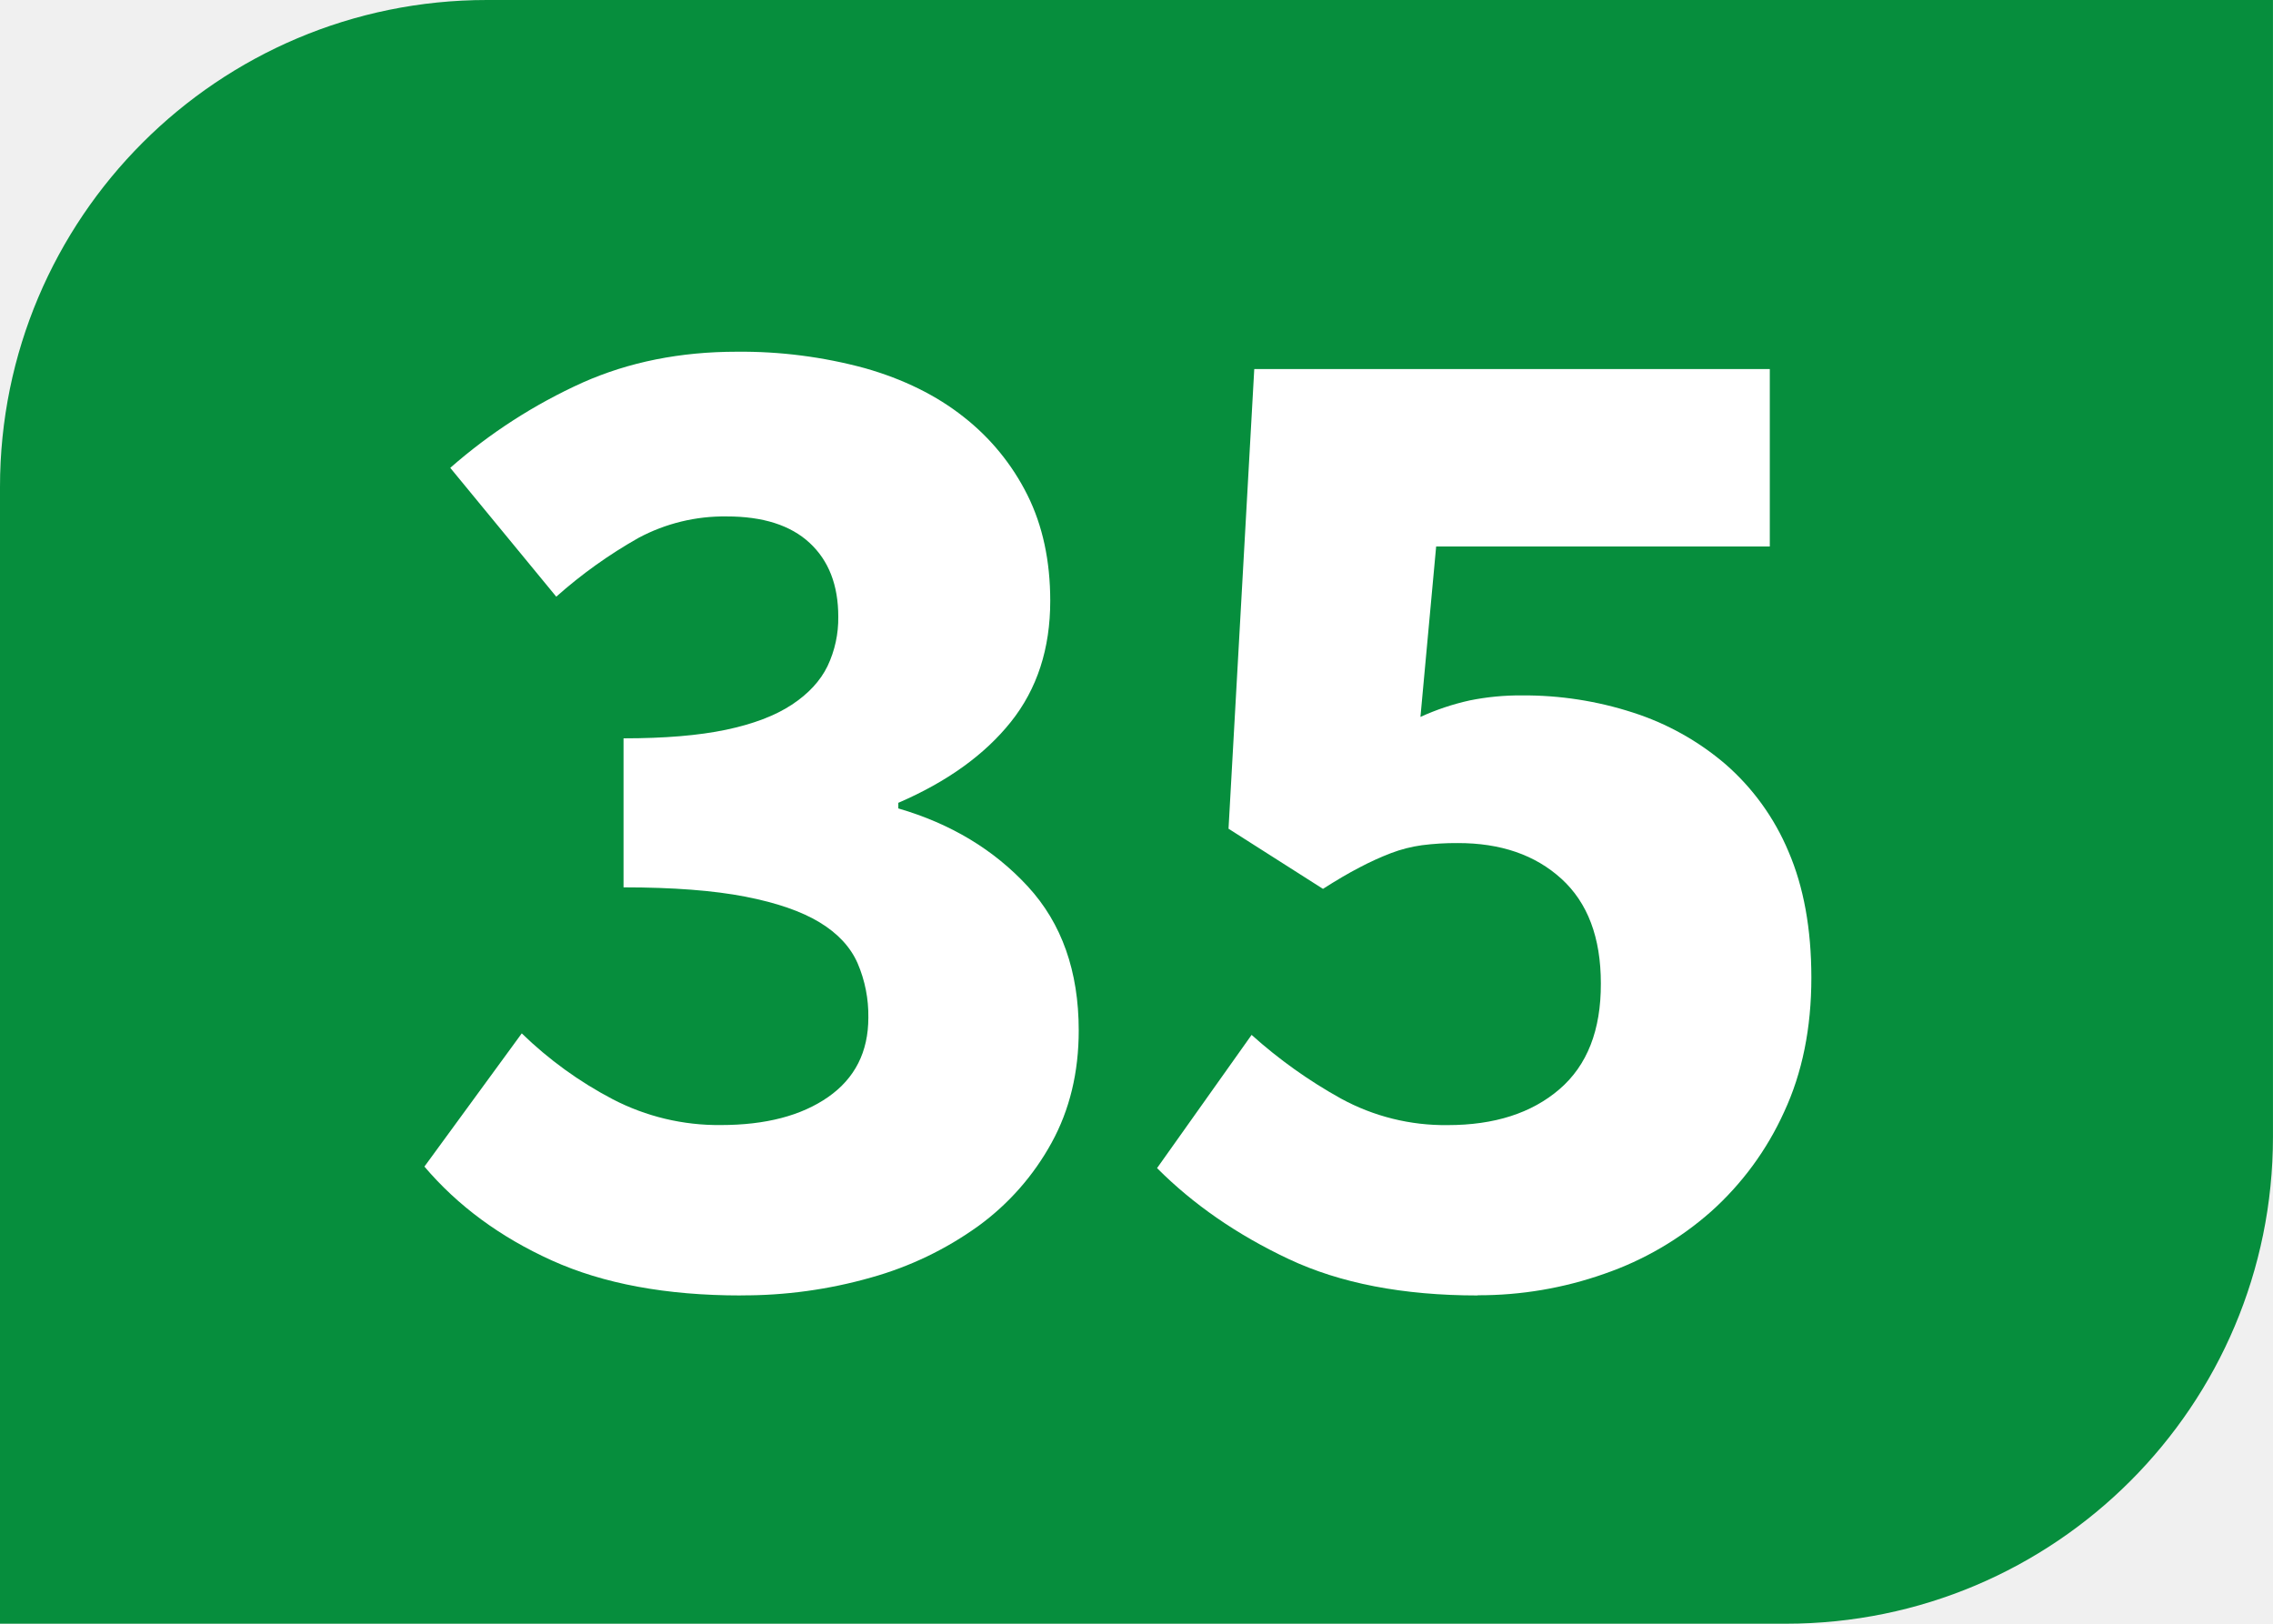
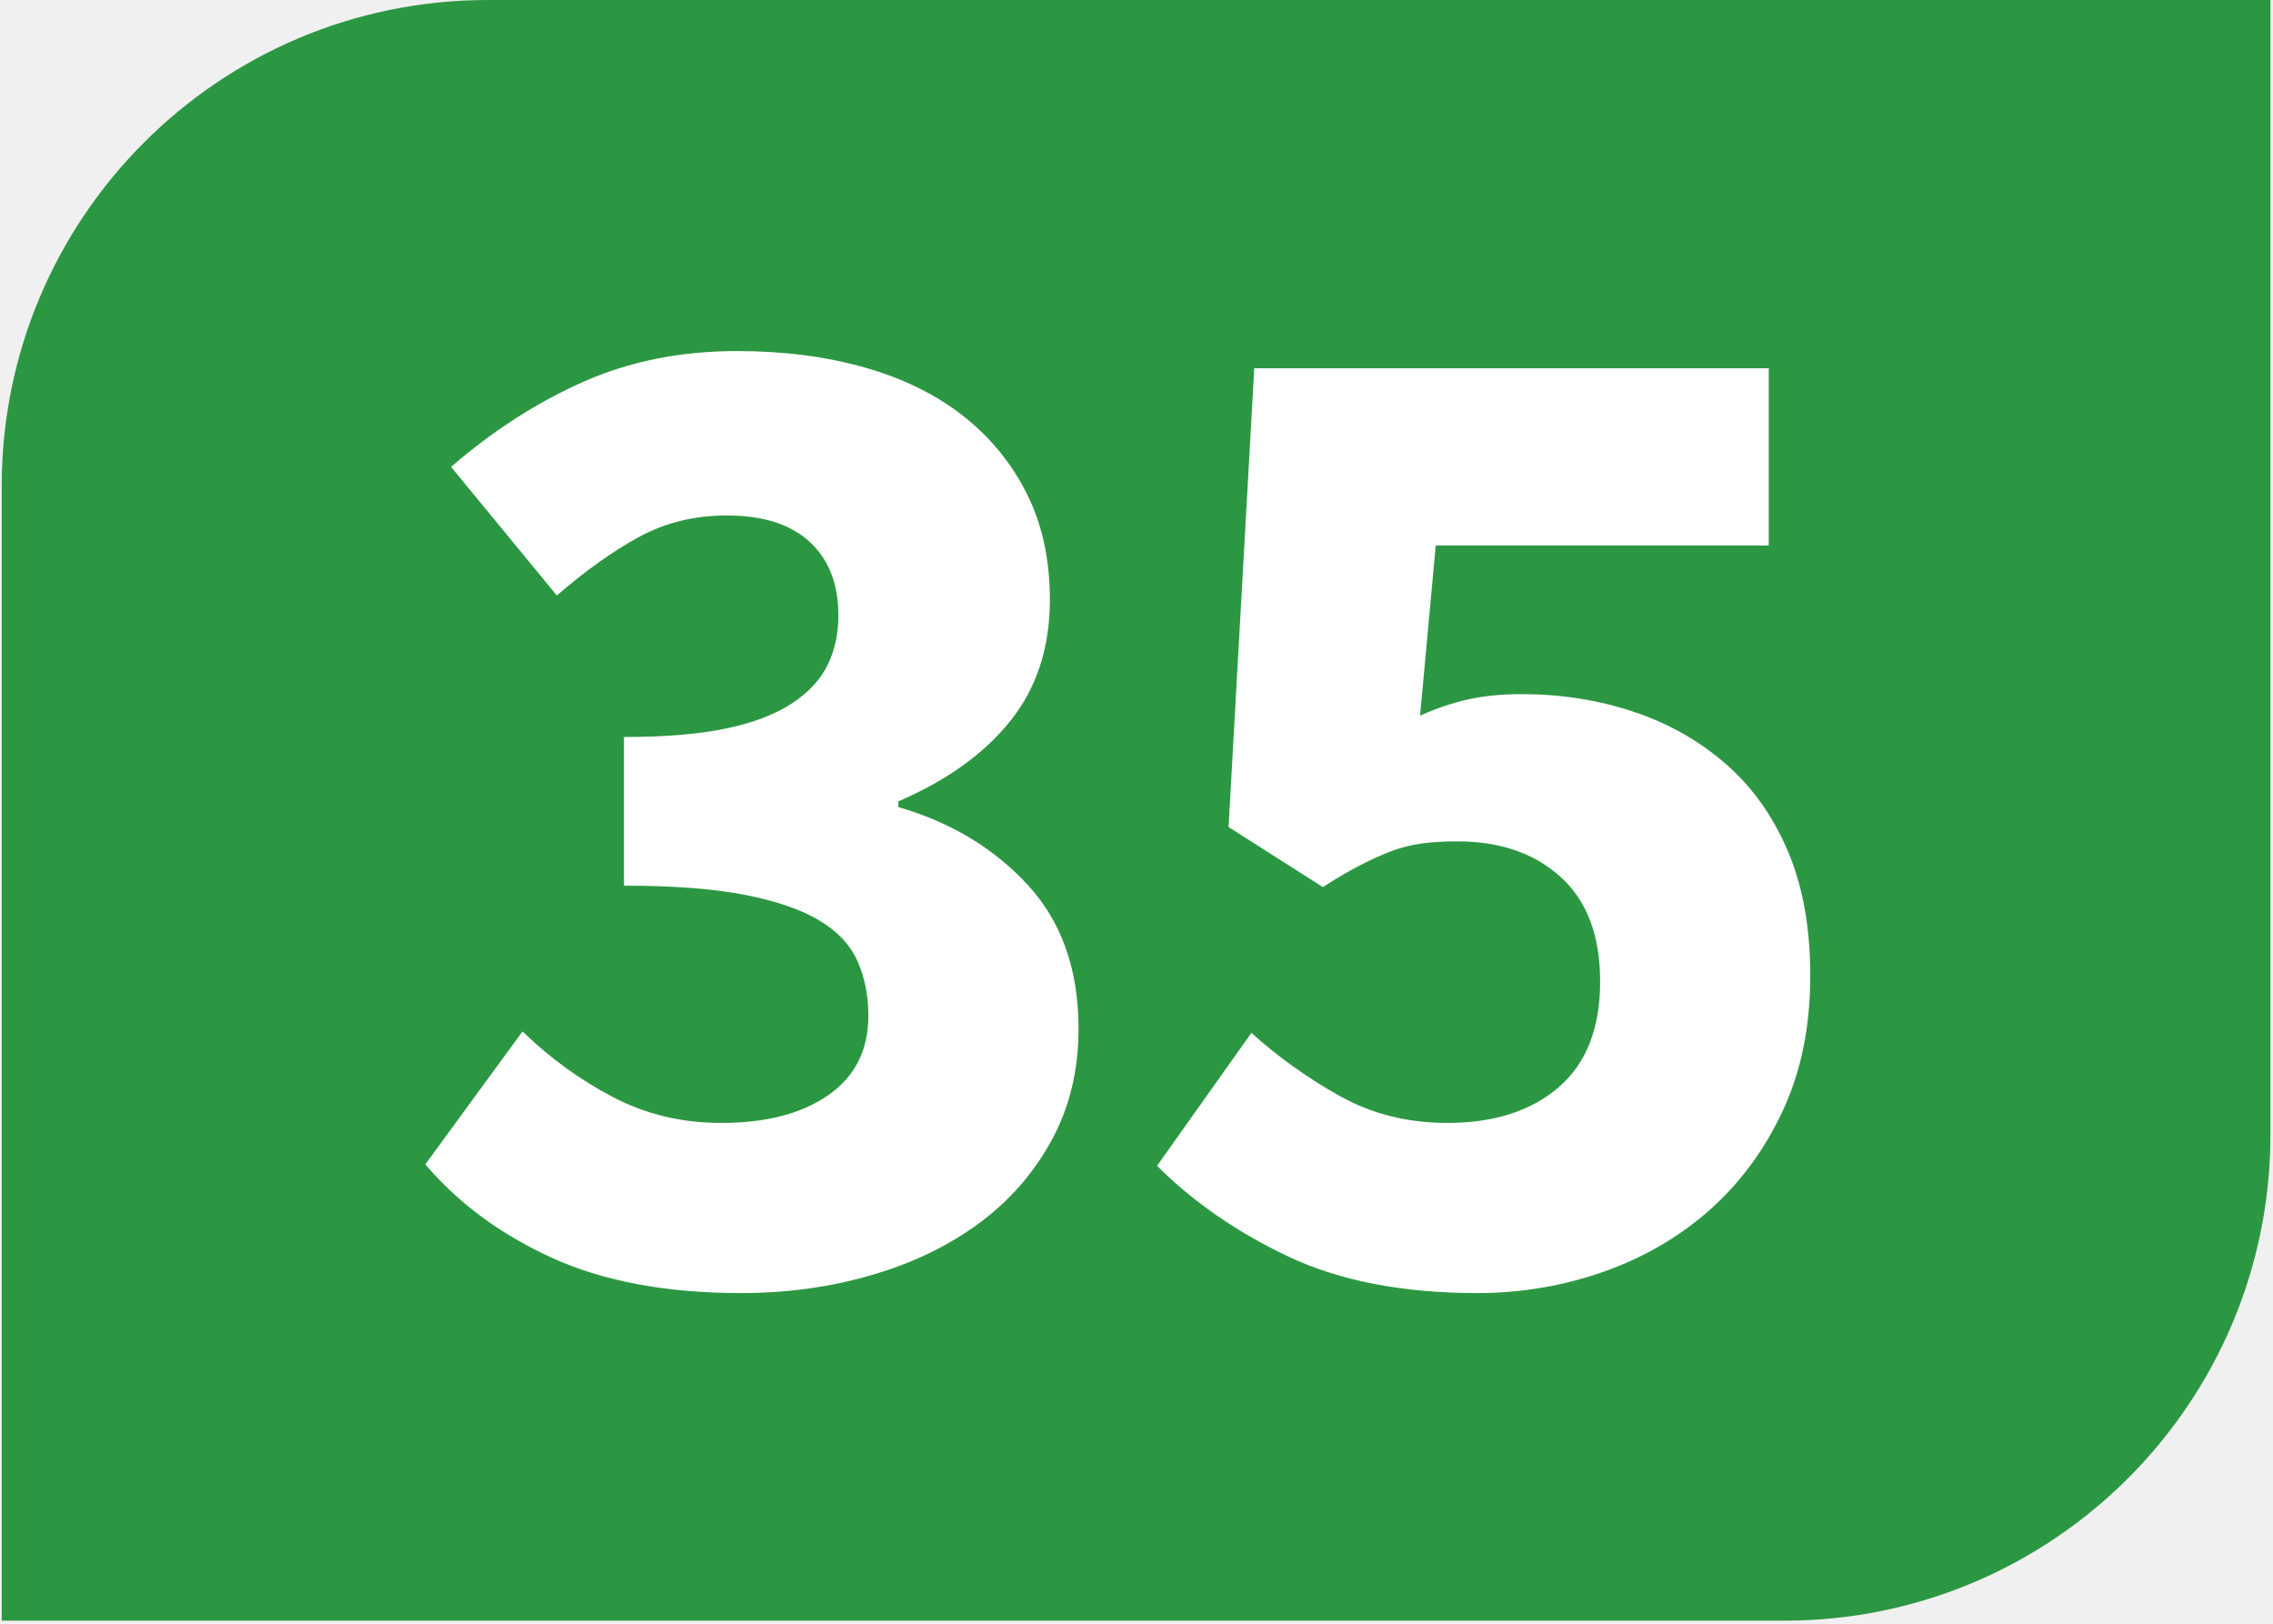
- <svg xmlns="http://www.w3.org/2000/svg" id="Calque_1" data-name="Calque 1" viewBox="0 0 811.64 579.74">
+ <svg xmlns="http://www.w3.org/2000/svg" xmlns:xlink="http://www.w3.org/1999/xlink" viewBox="0 0 396.85 283.465">
  <defs>
-     <style>.cls-1{fill:#068e3d;}.cls-2{fill:#fff;}</style>
+     <g>
+       <g id="glyph-0-0">
+         <path d="M 60.641 3 C 47.66 3 36.676 0.961 27.688 -3.109 C 18.707 -7.191 11.305 -12.645 5.484 -19.469 L 22.453 -42.672 C 27.273 -38.016 32.555 -34.188 38.297 -31.188 C 44.035 -28.195 50.316 -26.703 57.141 -26.703 C 64.961 -26.703 71.203 -28.32 75.859 -31.562 C 80.516 -34.812 82.844 -39.43 82.844 -45.422 C 82.844 -48.91 82.219 -52.066 80.969 -54.891 C 79.719 -57.723 77.516 -60.094 74.359 -62 C 71.203 -63.914 66.879 -65.414 61.391 -66.5 C 55.898 -67.582 48.828 -68.125 40.172 -68.125 L 40.172 -94.078 C 47.328 -94.078 53.273 -94.57 58.016 -95.562 C 62.754 -96.562 66.578 -98.02 69.484 -99.938 C 72.398 -101.852 74.484 -104.098 75.734 -106.672 C 76.984 -109.254 77.609 -112.125 77.609 -115.281 C 77.609 -120.77 75.941 -125.051 72.609 -128.125 C 69.285 -131.207 64.461 -132.75 58.141 -132.75 C 52.484 -132.75 47.367 -131.5 42.797 -129 C 38.223 -126.508 33.441 -123.102 28.453 -118.781 L 9.984 -141.234 C 17.297 -147.555 24.988 -152.504 33.062 -156.078 C 41.133 -159.66 50.078 -161.453 59.891 -161.453 C 68.035 -161.453 75.477 -160.492 82.219 -158.578 C 88.957 -156.66 94.695 -153.832 99.438 -150.094 C 104.176 -146.352 107.875 -141.82 110.531 -136.5 C 113.195 -131.176 114.531 -125.02 114.531 -118.031 C 114.531 -109.707 112.242 -102.676 107.672 -96.938 C 103.098 -91.195 96.566 -86.5 88.078 -82.844 L 88.078 -81.844 C 97.234 -79.188 104.766 -74.656 110.672 -68.25 C 116.578 -61.844 119.531 -53.484 119.531 -43.172 C 119.531 -35.848 117.945 -29.316 114.781 -23.578 C 111.625 -17.836 107.383 -13.016 102.062 -9.109 C 96.738 -5.203 90.5 -2.207 83.344 -0.125 C 76.188 1.957 68.617 3 60.641 3 Z M 60.641 3 " />
+       </g>
+       <g id="glyph-0-1">
+         <path d="M 61.641 3 C 48.66 3 37.676 0.879 28.688 -3.359 C 19.707 -7.609 12.055 -12.895 5.734 -19.219 L 22.203 -42.422 C 27.023 -38.098 32.223 -34.395 37.797 -31.312 C 43.367 -28.238 49.566 -26.703 56.391 -26.703 C 64.547 -26.703 71.035 -28.781 75.859 -32.938 C 80.68 -37.094 83.094 -43.25 83.094 -51.406 C 83.094 -59.383 80.805 -65.453 76.234 -69.609 C 71.66 -73.773 65.629 -75.859 58.141 -75.859 C 55.805 -75.859 53.723 -75.734 51.891 -75.484 C 50.066 -75.234 48.281 -74.773 46.531 -74.109 C 44.789 -73.441 42.961 -72.609 41.047 -71.609 C 39.129 -70.617 37.008 -69.375 34.688 -67.875 L 18.219 -78.359 L 22.703 -158.453 L 112.531 -158.453 L 112.531 -127.516 L 54.391 -127.516 L 51.656 -97.812 C 54.645 -99.145 57.508 -100.102 60.25 -100.688 C 63 -101.27 66.039 -101.562 69.375 -101.562 C 76.188 -101.562 82.629 -100.562 88.703 -98.562 C 94.773 -96.57 100.141 -93.578 104.797 -89.578 C 109.461 -85.586 113.125 -80.516 115.781 -74.359 C 118.445 -68.203 119.781 -60.883 119.781 -52.406 C 119.781 -43.582 118.195 -35.758 115.031 -28.938 C 111.875 -22.125 107.633 -16.344 102.312 -11.594 C 96.988 -6.852 90.789 -3.234 83.719 -0.734 C 76.645 1.754 69.285 3 61.641 3 Z M 61.641 3 " />
+       </g>
+     </g>
+     <clipPath id="clip-0">
+       <path clip-rule="nonzero" d="M 0.301 0 L 396.402 0 L 396.402 282.93 L 0.301 282.93 Z M 0.301 0 " />
+     </clipPath>
  </defs>
-   <path class="cls-1" d="M823.56,411.69V5.88H185.84A173.89,173.89,0,0,0,11.93,179.79V585.61H649.65A173.9,173.9,0,0,0,823.56,411.69" transform="translate(-11.93 -5.88)" />
-   <path class="cls-2" d="M276.46,468.41q-39.85,0-67.49-12.5T163.48,422.4l34.76-47.56a139.12,139.12,0,0,0,32.47,23.51,81.9,81.9,0,0,0,38.59,9.22q24,0,38.34-10T322,369.23a47.35,47.35,0,0,0-3.84-19.44c-2.54-5.79-7.07-10.65-13.54-14.58s-15.32-7-26.57-9.19-25.74-3.32-43.47-3.32V269.5q22,0,36.57-3.06t23.51-8.94q8.92-5.88,12.77-13.8a39.79,39.79,0,0,0,3.83-17.64q0-16.87-10.22-26.34t-29.63-9.45a64.83,64.83,0,0,0-31.47,7.65,169.67,169.67,0,0,0-29.38,21l-37.85-46A190.33,190.33,0,0,1,220,142.46q24.78-11,55-11a168.51,168.51,0,0,1,45.75,5.87q20.7,5.88,35.28,17.41a81.72,81.72,0,0,1,22.76,27.86q8.16,16.36,8.16,37.83,0,25.59-14.06,43.2T332.7,292.52v2q28.13,8.19,46.27,27.89t18.15,51.36q0,22.51-9.7,40.14a90.64,90.64,0,0,1-26.09,29.67A121.33,121.33,0,0,1,323,462a166.59,166.59,0,0,1-46.53,6.38" transform="translate(-11.93 -5.88)" />
-   <path class="cls-2" d="M539.58,468.41q-39.9,0-67.49-13t-47-32.47l33.76-47.56a173.71,173.71,0,0,0,31.95,22.76,77.44,77.44,0,0,0,38.08,9.45q25,0,39.89-12.8T583.56,357q0-24.52-14.06-37.34t-37.08-12.77a95.1,95.1,0,0,0-12.77.77,50.4,50.4,0,0,0-11,2.81,104.49,104.49,0,0,0-11.25,5.12q-5.9,3.06-13.06,7.65l-33.73-21.47,9.19-164.13H643.89V201H524.75l-5.61,60.85a87.85,87.85,0,0,1,17.64-5.9,90.75,90.75,0,0,1,18.66-1.78,125.81,125.81,0,0,1,39.6,6.13,95.93,95.93,0,0,1,33,18.41,84.88,84.88,0,0,1,22.51,31.18q8.16,18.94,8.18,45,0,27.1-9.73,48a107,107,0,0,1-26.06,35.54,113.23,113.23,0,0,1-38.11,22.24,134.58,134.58,0,0,1-45.24,7.67" transform="translate(-11.93 -5.88)" />
+   <g clip-path="url(#clip-0)">
+     <path fill-rule="nonzero" fill="rgb(17.139%, 59.116%, 25.9%)" fill-opacity="1" d="M 396.402 198.051 L 396.402 0 L 85.176 0 C 38.301 0 0.297 38.004 0.297 84.879 L 0.297 282.93 L 311.523 282.93 C 358.402 282.93 396.402 244.93 396.402 198.051 " />
+   </g>
+   <g fill="rgb(100%, 100%, 100%)" fill-opacity="1">
+     <use xlink:href="#glyph-0-0" x="68.77" y="222.739" />
+     <use xlink:href="#glyph-0-1" x="196.28" y="222.739" />
+   </g>
</svg>
